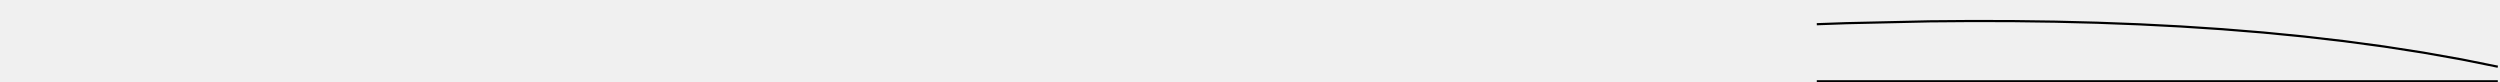
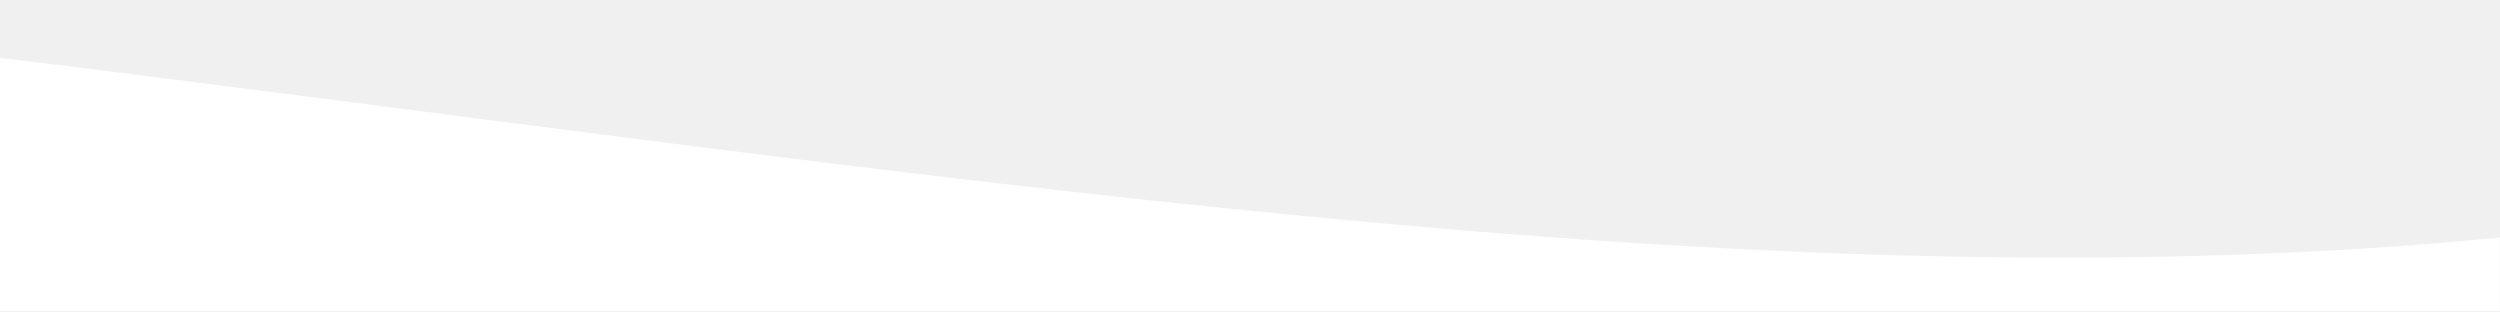
- <svg xmlns="http://www.w3.org/2000/svg" style="background-color:#FFF" width="1138" height="37">
-   <path stroke="black" fill="none" stroke-width="1" d="M1137, 37L827, 37M827, 11.024L840.373, 10.554L878.325, 9.713L897.4, 9.564L916.504, 9.610L935.610, 9.865L954.689, 10.347L973.713, 11.067L992.655, 12.041L1011.489, 13.280L1030.186, 14.798L1048.716, 16.610L1067.055, 18.730L1085.173, 21.169L1103.043, 23.945L1120.639, 27.067L1137, 30.364" />
+ <svg xmlns="http://www.w3.org/2000/svg" viewBox="250 -0 321.5 40">
+   <path d="M 250 30.553 C 250 12.191 250 -12.592 250 7.435 C 367.266 21.815 475.828 39.931 571.478 30.553 V 40 H 250 L 250 30.553 Z" fill="White" />
</svg>
